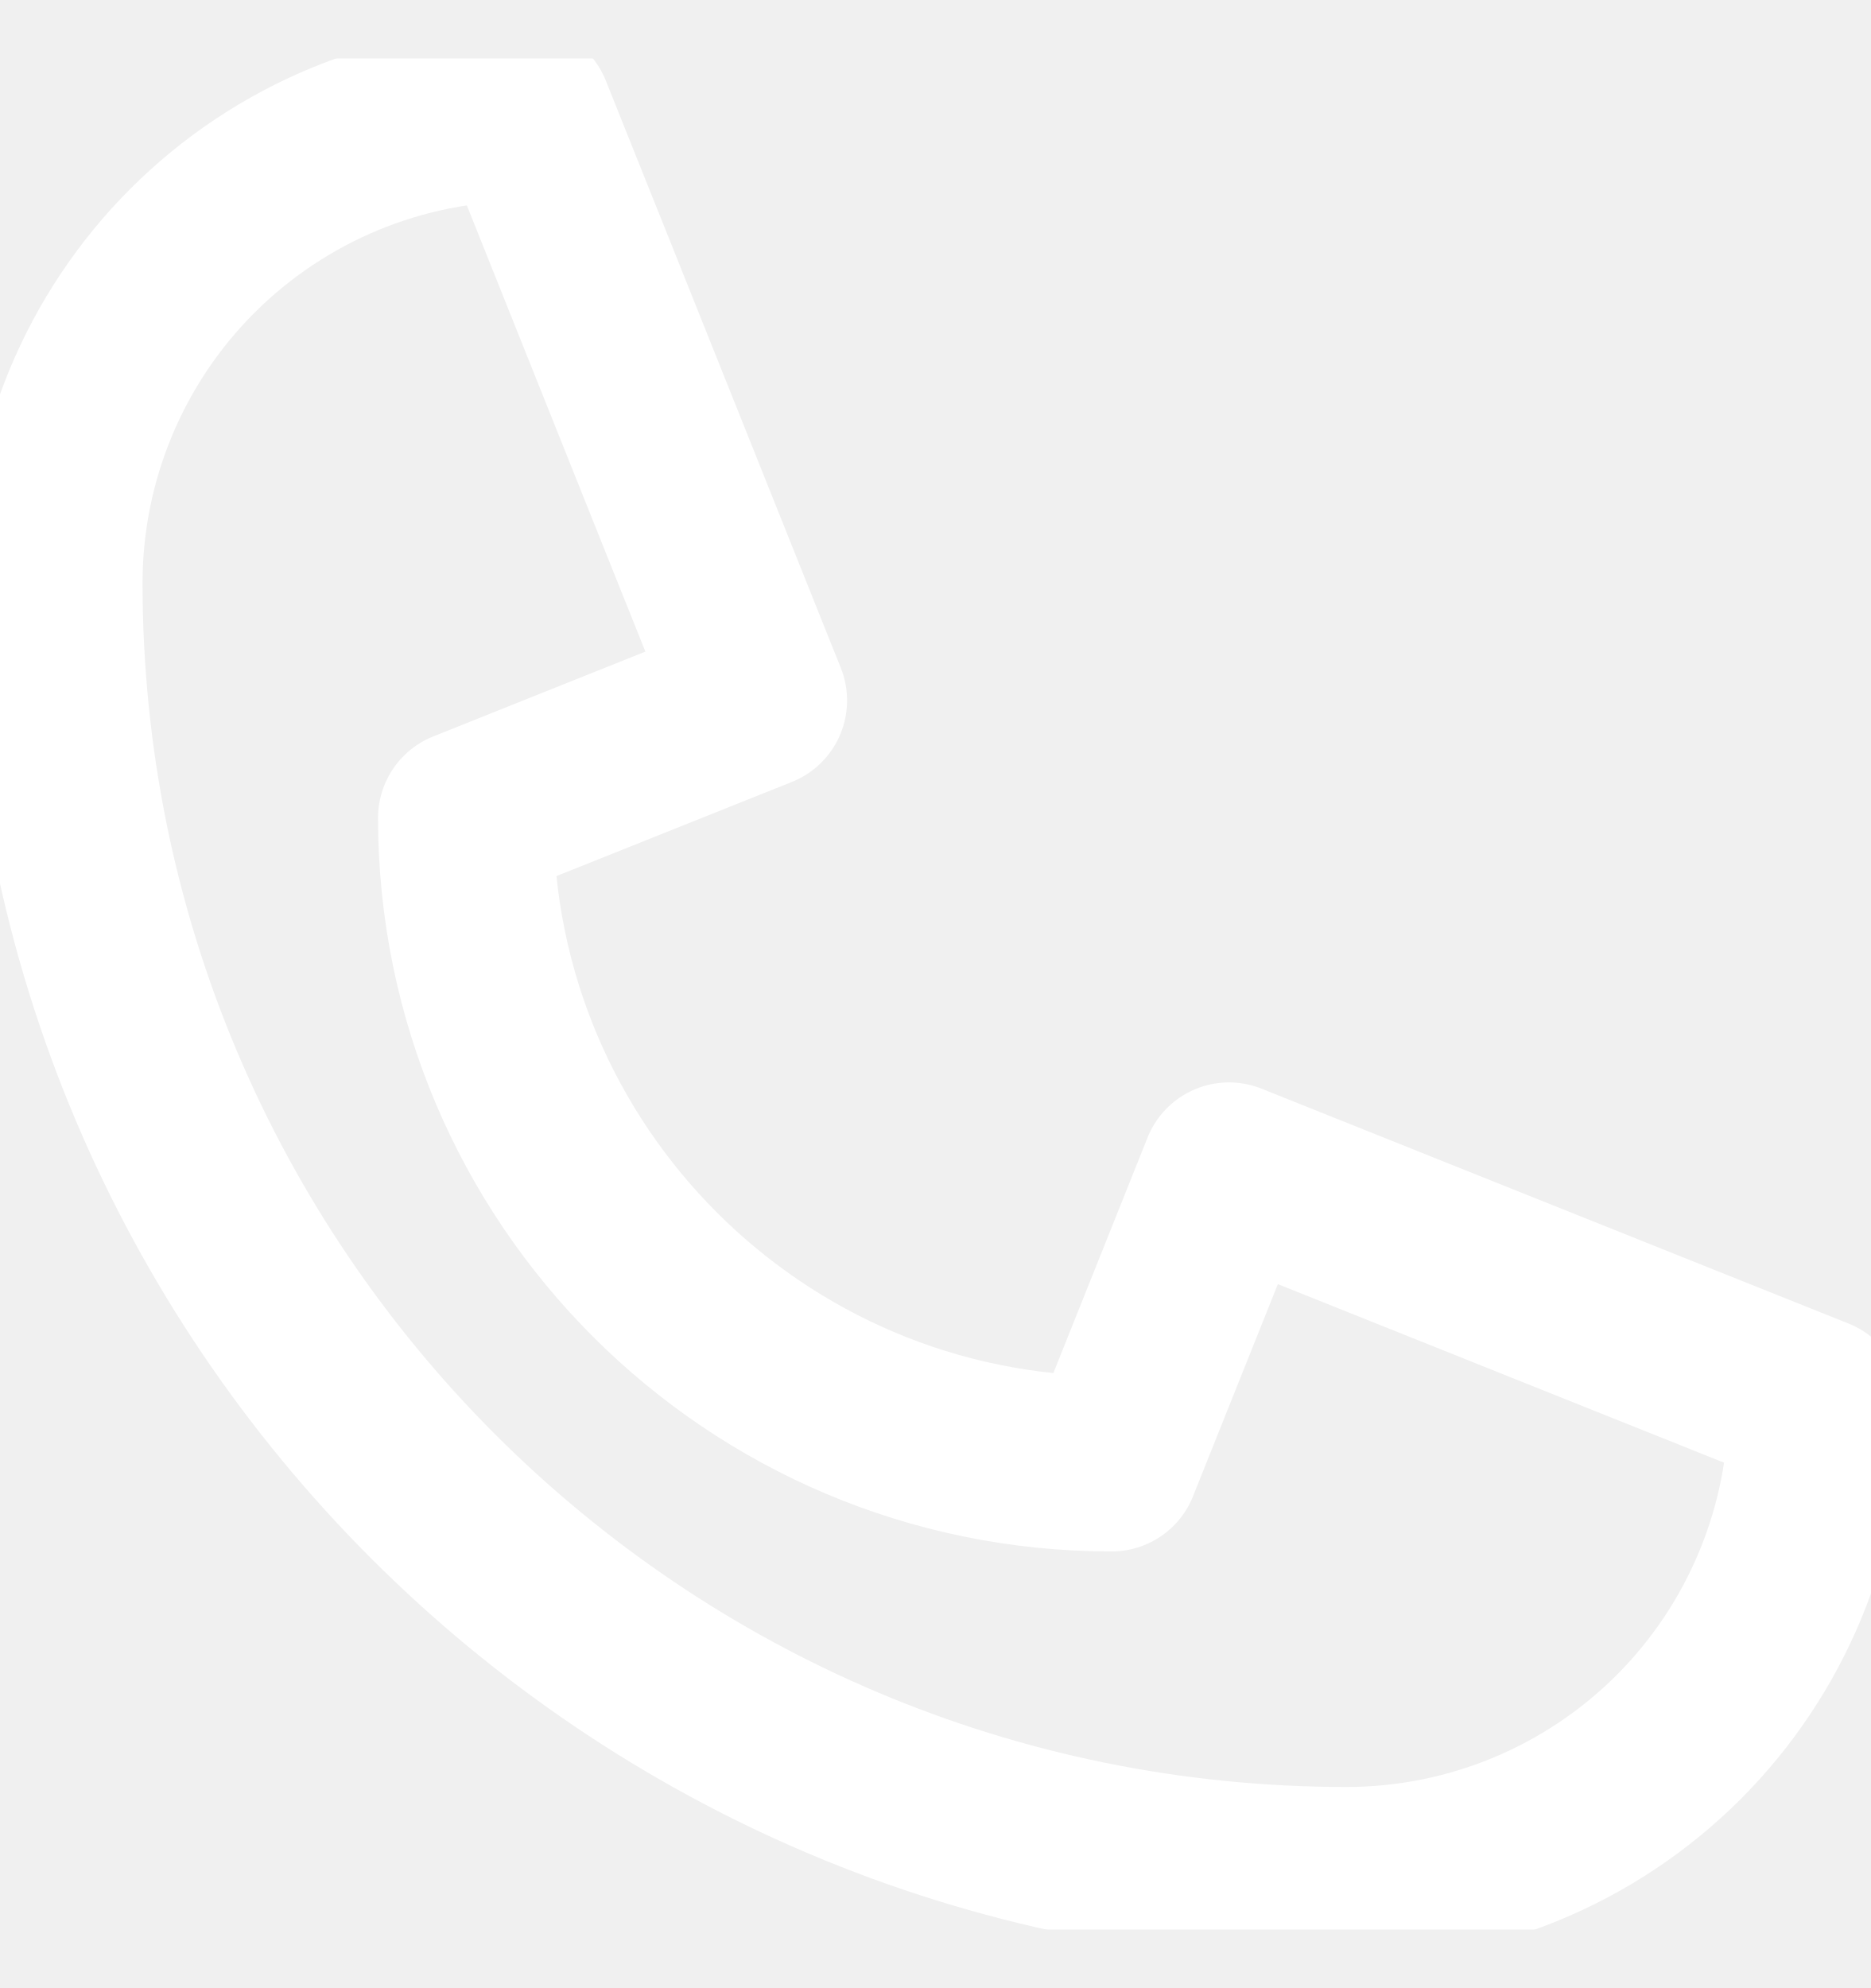
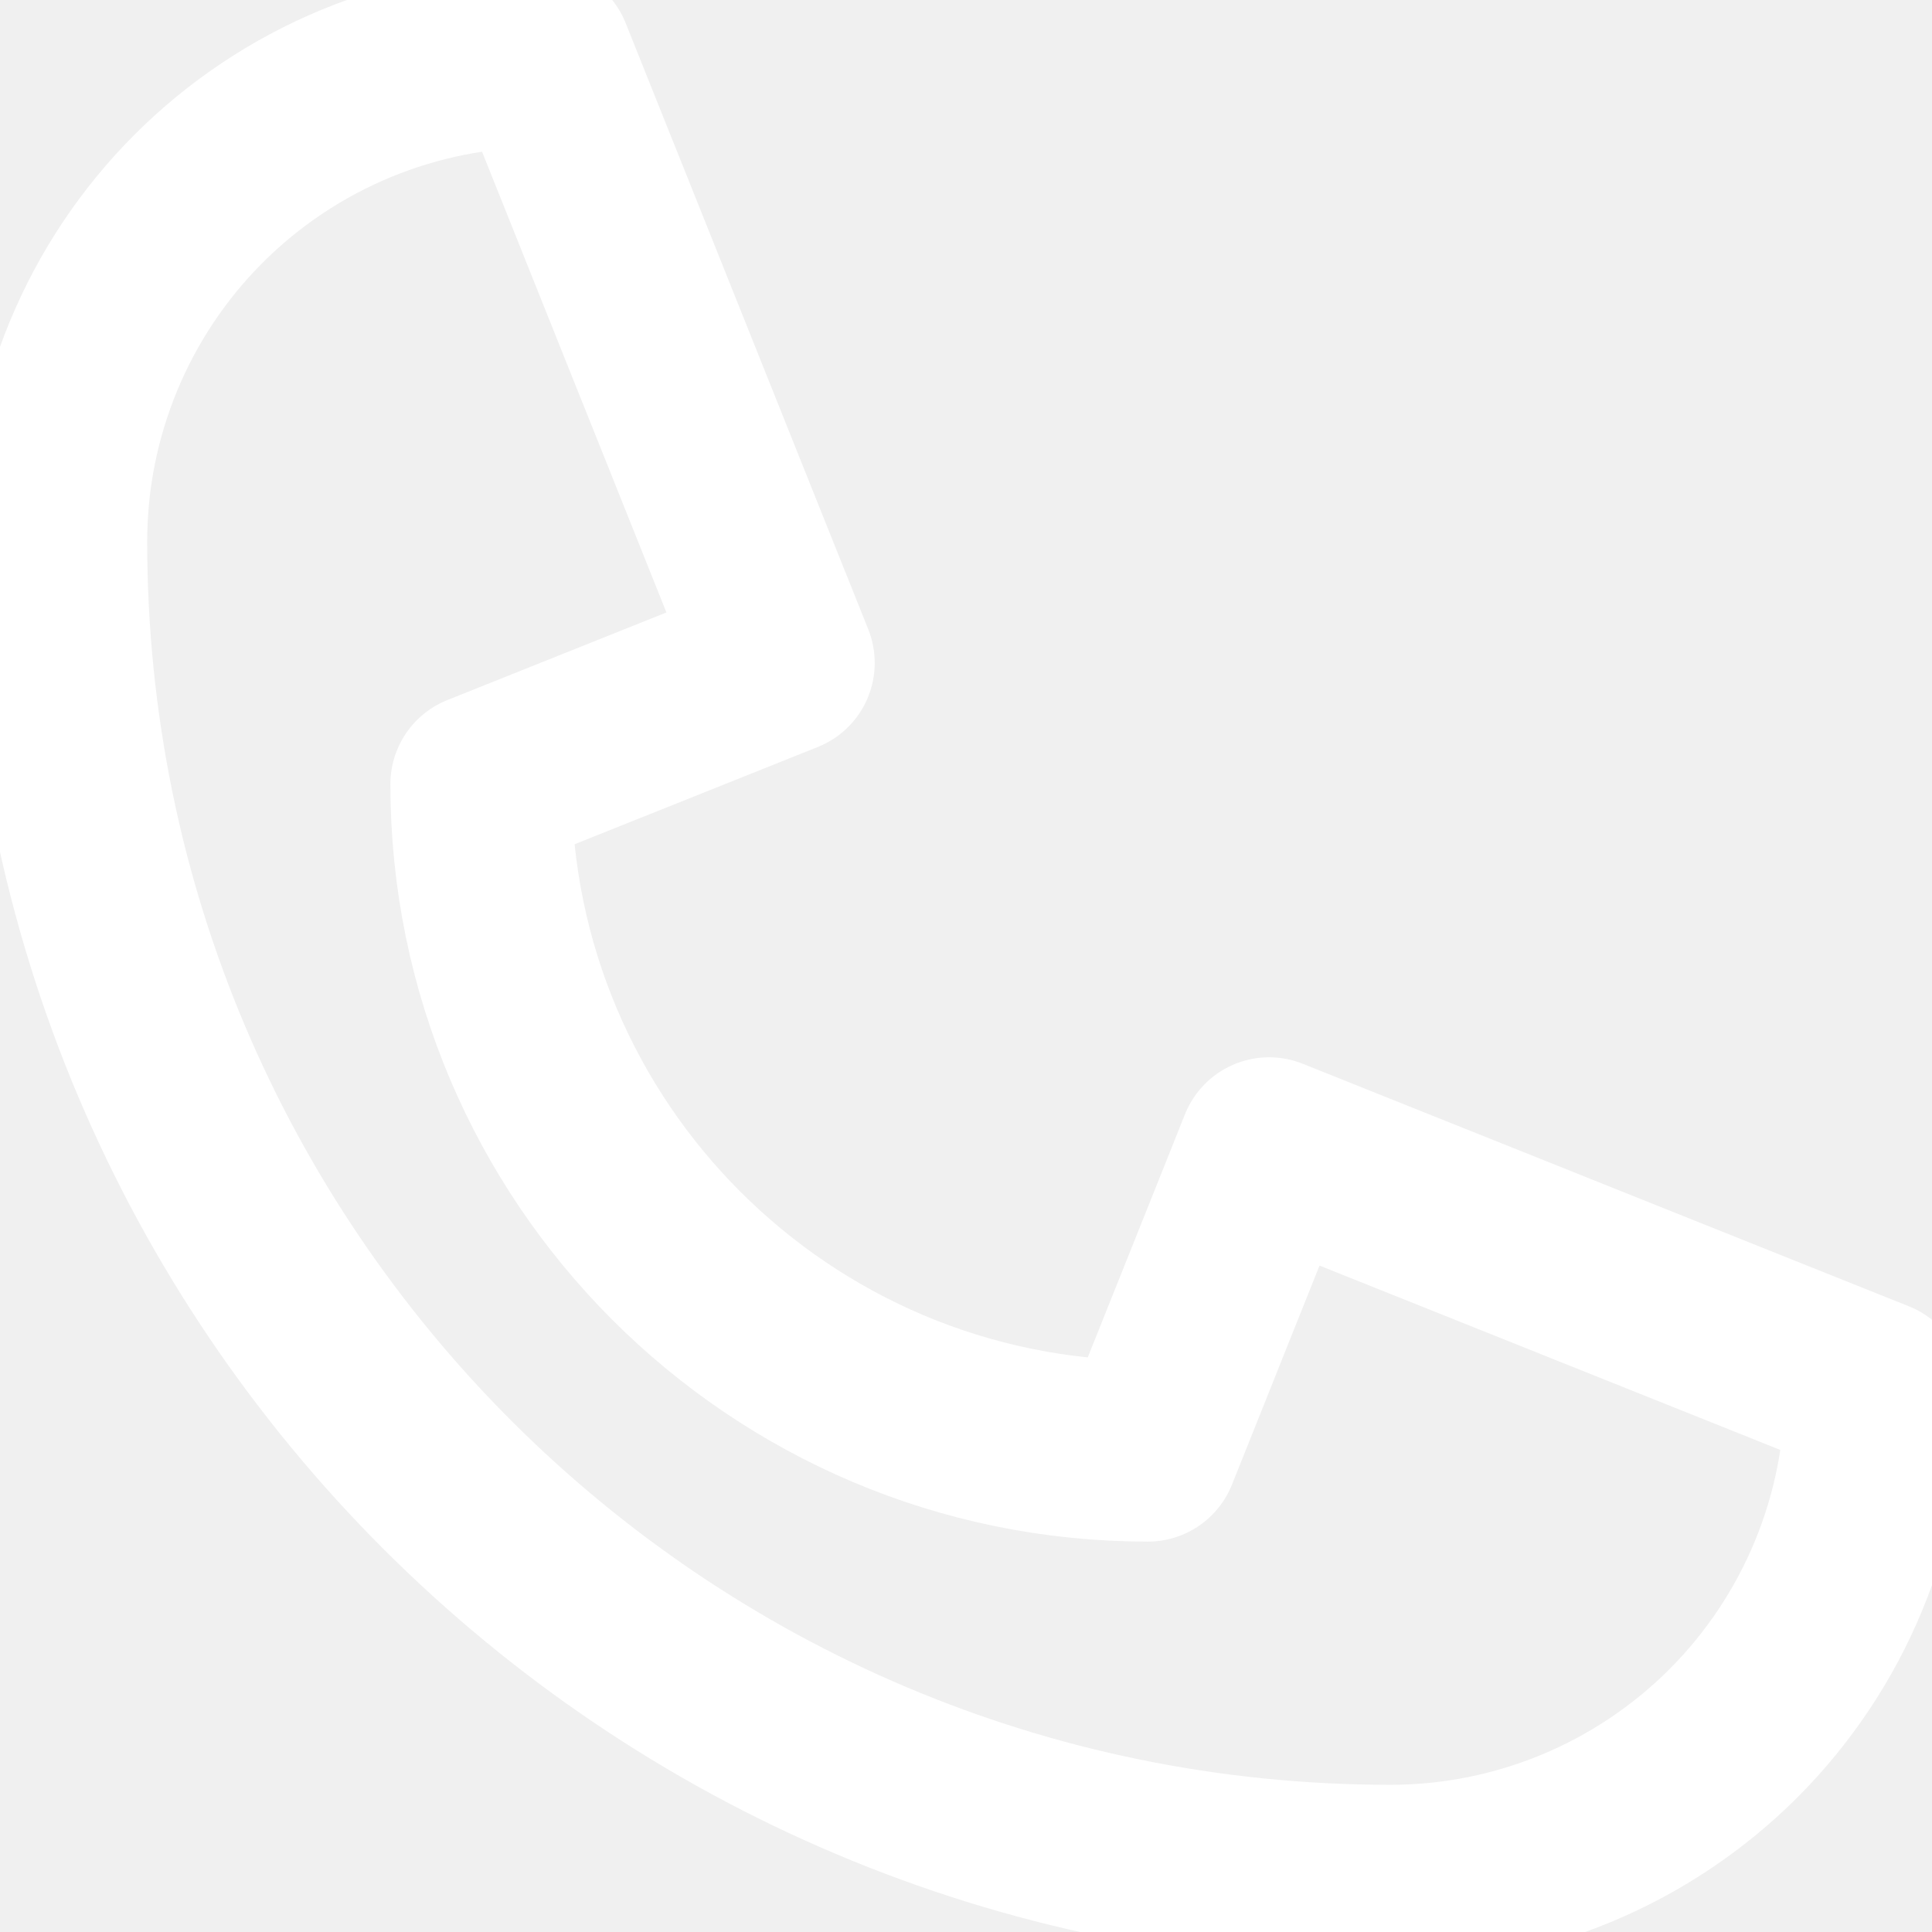
- <svg xmlns="http://www.w3.org/2000/svg" viewBox="0 0 16 17" fill="none">
-   <mask id="mask0_507_8406" style="mask-type:luminance" maskUnits="userSpaceOnUse" x="0" y="0" width="16" height="17">
-     <path d="M15.25 15.75V1.25H0.75V15.75H15.25Z" fill="white" stroke="white" stroke-width="1.5" />
-   </mask>
-   <g mask="url(#mask0_507_8406)">
-     <path d="M4.485 0.969C3.42 0.969 2.398 1.392 1.645 2.145C0.892 2.898 0.469 3.92 0.469 4.985C0.469 11.086 5.414 16.031 11.515 16.031C12.58 16.031 13.601 15.608 14.355 14.855C15.108 14.101 15.531 13.08 15.531 12.015L10.51 10.006L9.506 12.517H9.506C6.456 12.517 3.983 10.044 3.983 6.994V6.994L6.494 5.99L4.485 0.969Z" stroke="white" stroke-width="1.5" stroke-miterlimit="10" stroke-linecap="round" stroke-linejoin="round" />
+ <svg xmlns="http://www.w3.org/2000/svg" width="16" height="16" viewBox="0 0 16 16" fill="none">
+   <g mask="url(#mask0_531_27381)">
+     <path d="M4.485 0.469C3.42 0.469 2.398 0.892 1.645 1.645C0.892 2.398 0.469 3.42 0.469 4.485C0.469 10.586 5.414 15.531 11.515 15.531C12.58 15.531 13.601 15.108 14.355 14.355C15.108 13.601 15.531 12.58 15.531 11.515L10.51 9.506L9.506 12.017H9.506C6.456 12.017 3.983 9.544 3.983 6.494V6.494L6.494 5.49L4.485 0.469Z" stroke="white" stroke-width="1.5" stroke-miterlimit="10" stroke-linecap="round" stroke-linejoin="round" />
  </g>
</svg>
